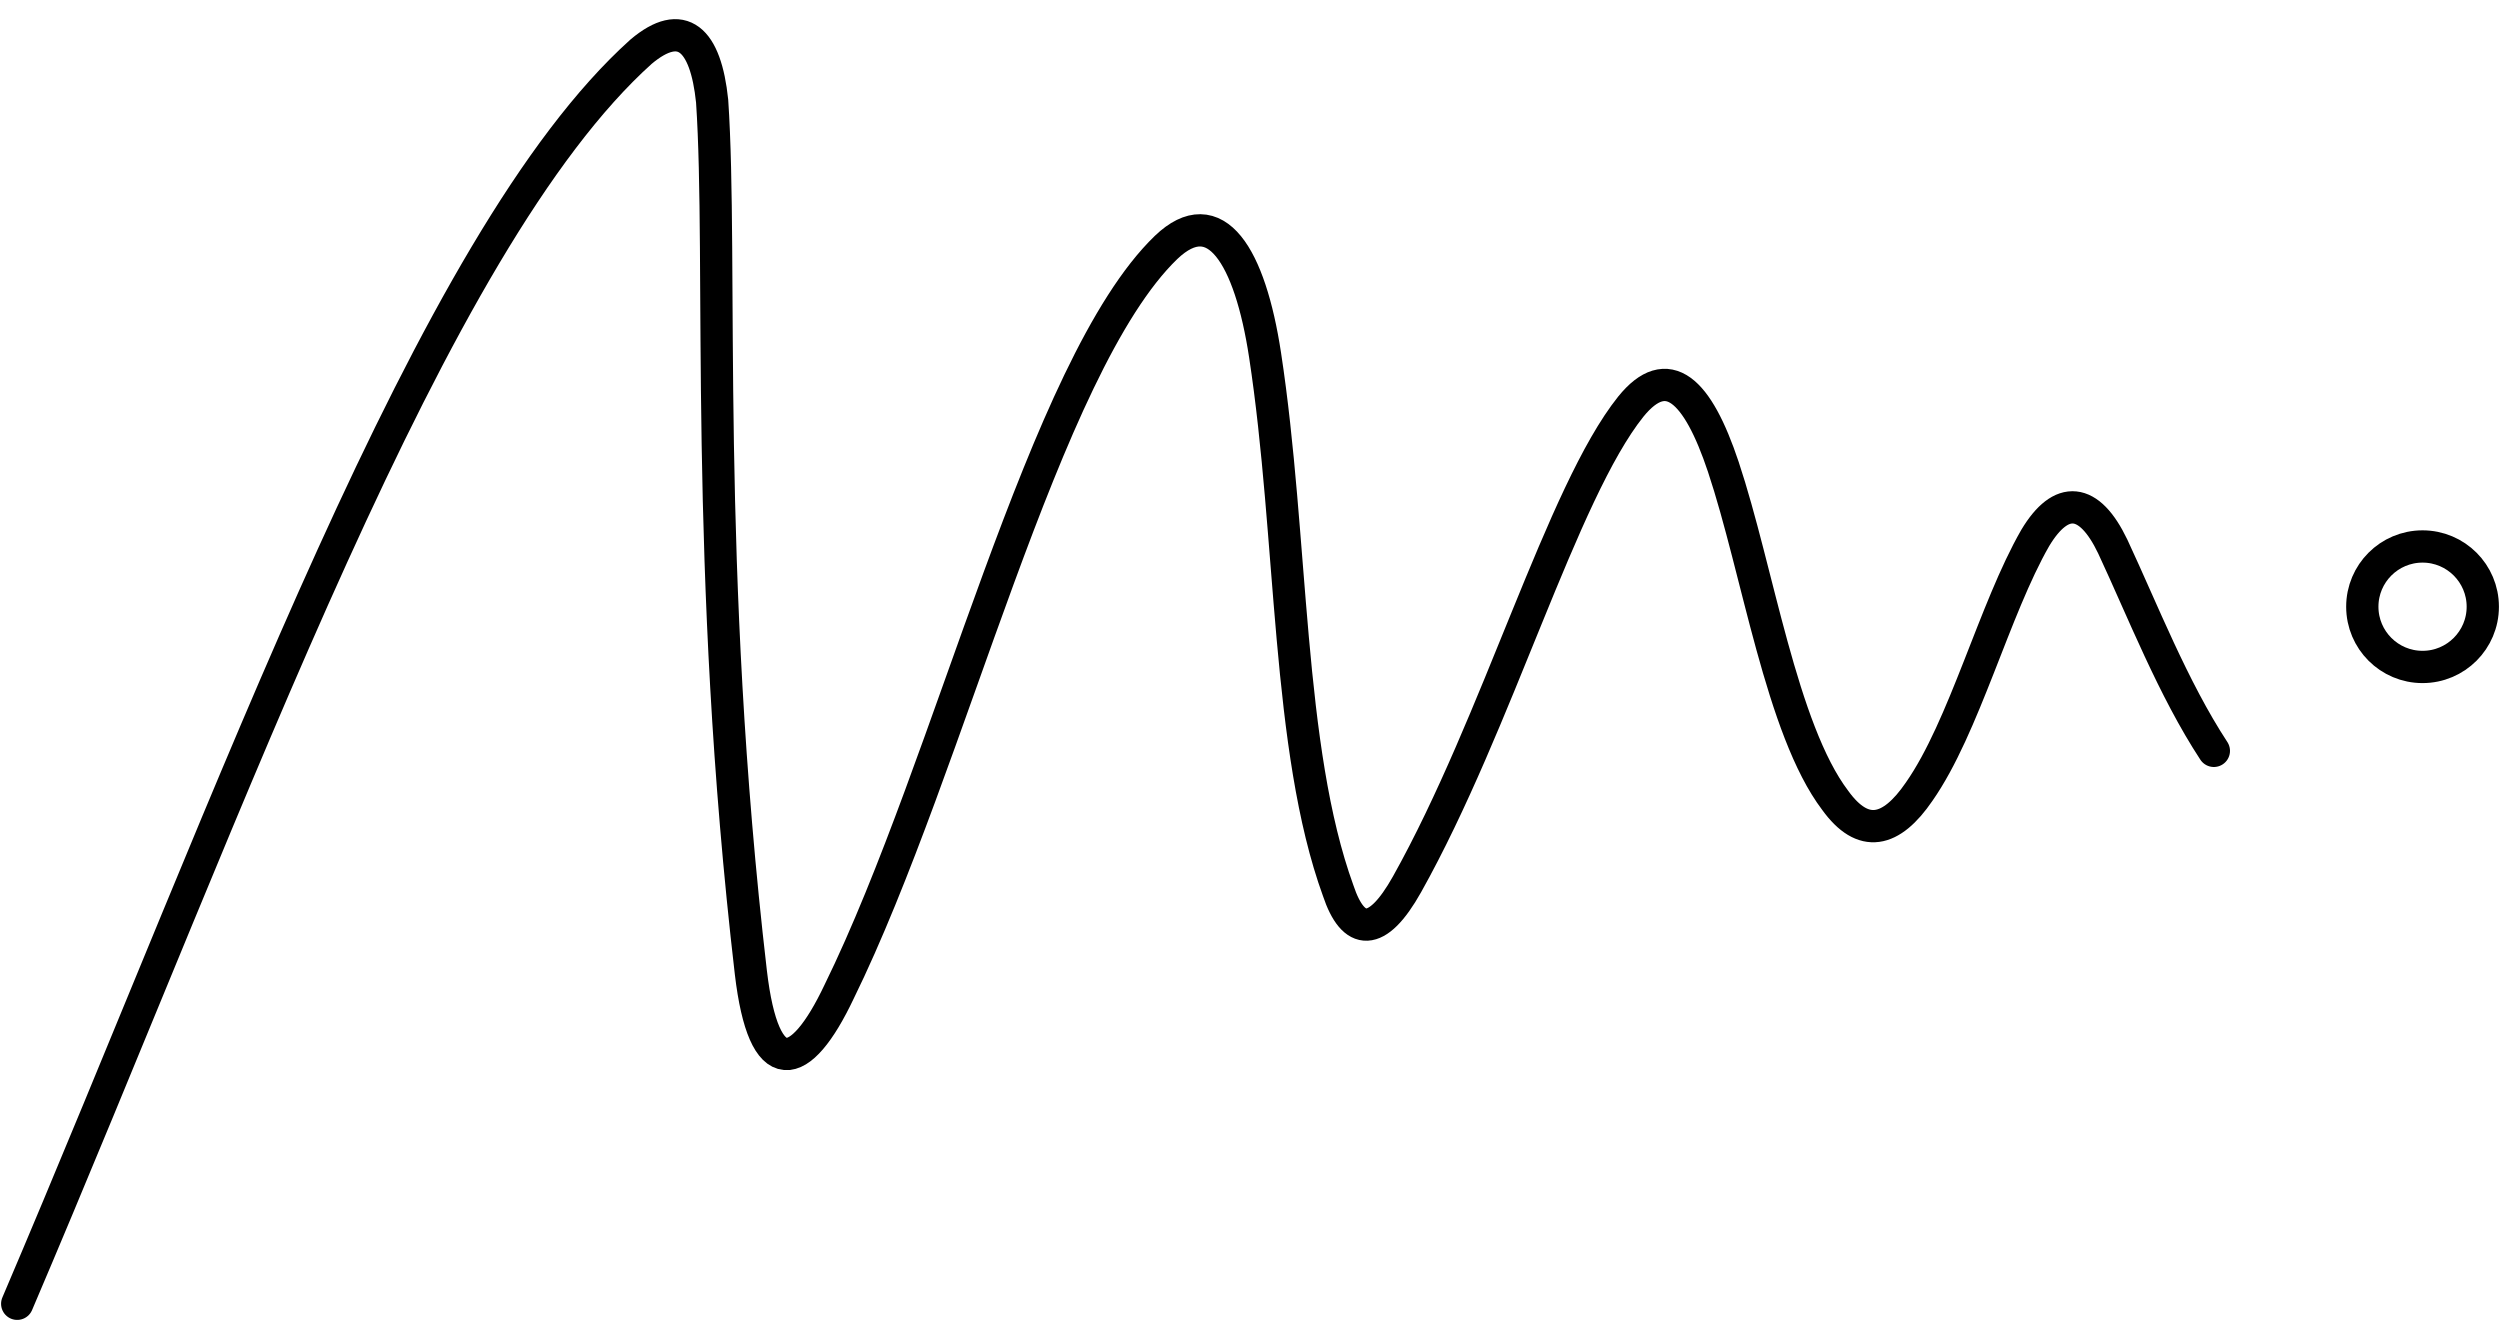
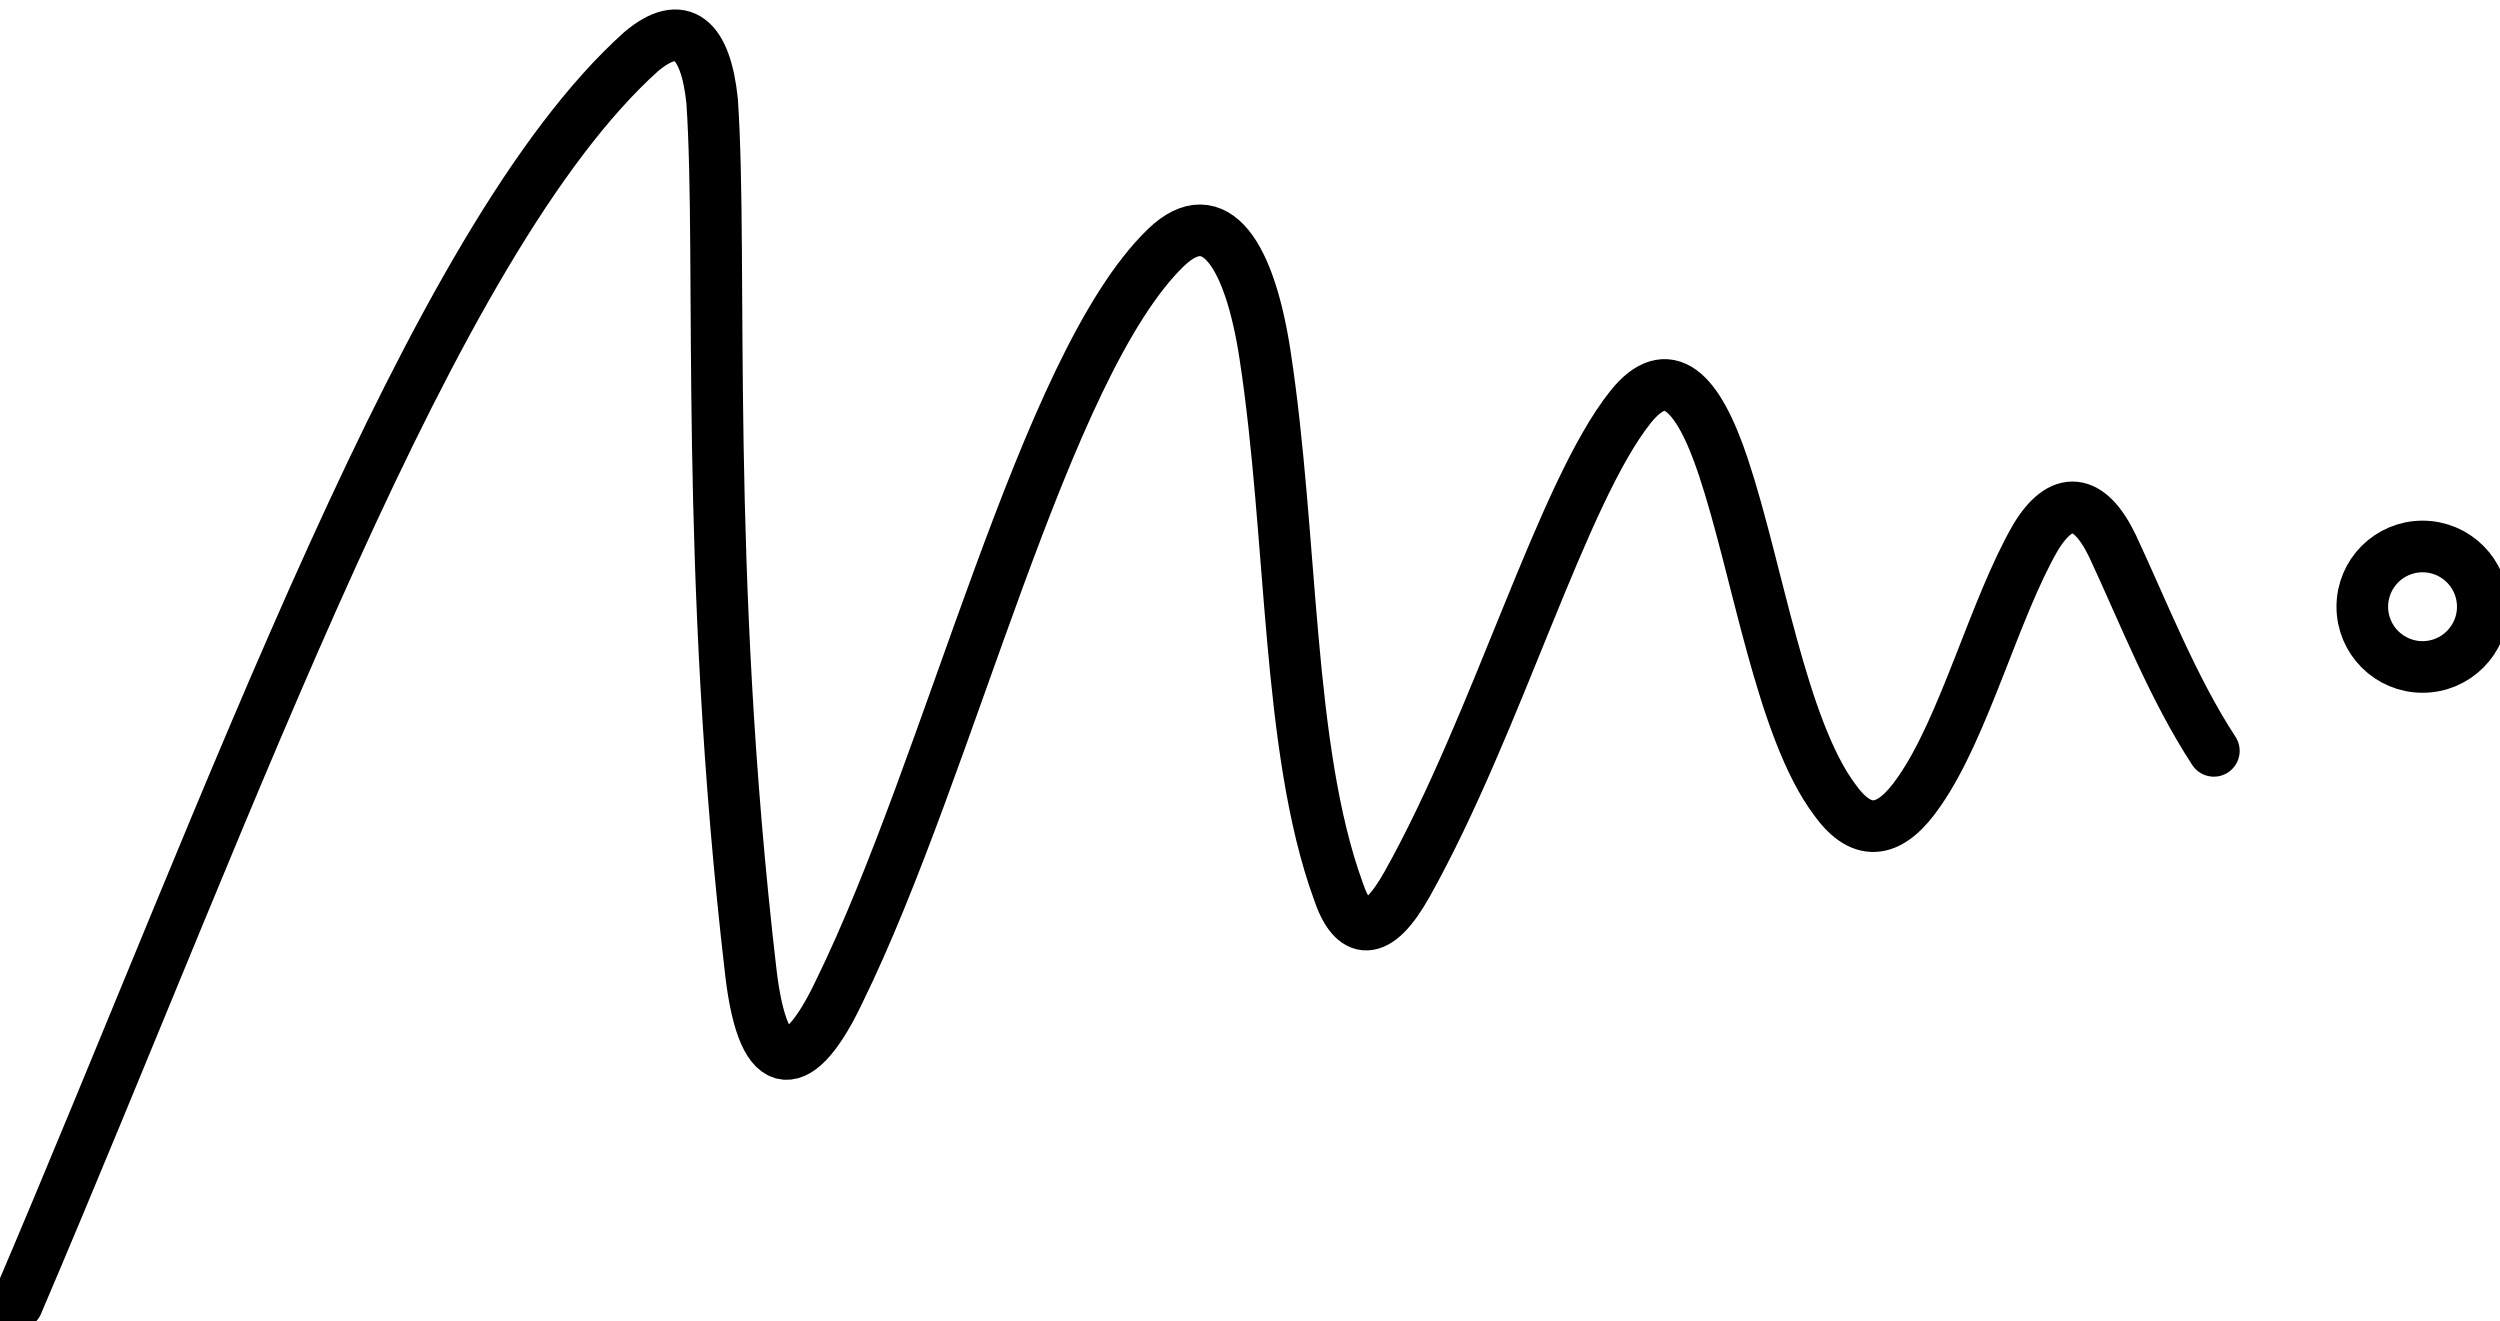
<svg xmlns="http://www.w3.org/2000/svg" viewBox="30 283 1162 614">
-   <path d="M38 889C140 650 230 395 328 307C347 291 358 301 361 330C366 404 357 546 379 735C385 786 402 782 420 744C472 638 515 453 572 398C595 376 611 402 618 448C631 533 628 631 652 697C659 718 670 719 684 694C726 619 756 512 788 472C805 451 819 464 831 500C847 548 858 622 883 655C896 673 909 670 922 651C943 621 957 566 976 533C988 513 1001 514 1012 537C1026 567 1040 603 1059 632" fill="none" stroke="#000000" stroke-width="15" stroke-linecap="round" stroke-linejoin="round" />
-   <circle cx="1156" cy="565" r="28" fill="none" stroke="#000000" stroke-width="15" />
+   <path d="M38 889C140 650 230 395 328 307C347 291 358 301 361 330C366 404 357 546 379 735C385 786 402 782 420 744C472 638 515 453 572 398C595 376 611 402 618 448C631 533 628 631 652 697C659 718 670 719 684 694C726 619 756 512 788 472C805 451 819 464 831 500C847 548 858 622 883 655C896 673 909 670 922 651C943 621 957 566 976 533C988 513 1001 514 1012 537C1026 567 1040 603 1059 632" fill="none" stroke="#000000" stroke-linecap="round" stroke-linejoin="round" stroke-width="24" />
+   <circle cx="1156" cy="565" r="28" fill="none" stroke="#000000" stroke-width="24" />
</svg>
